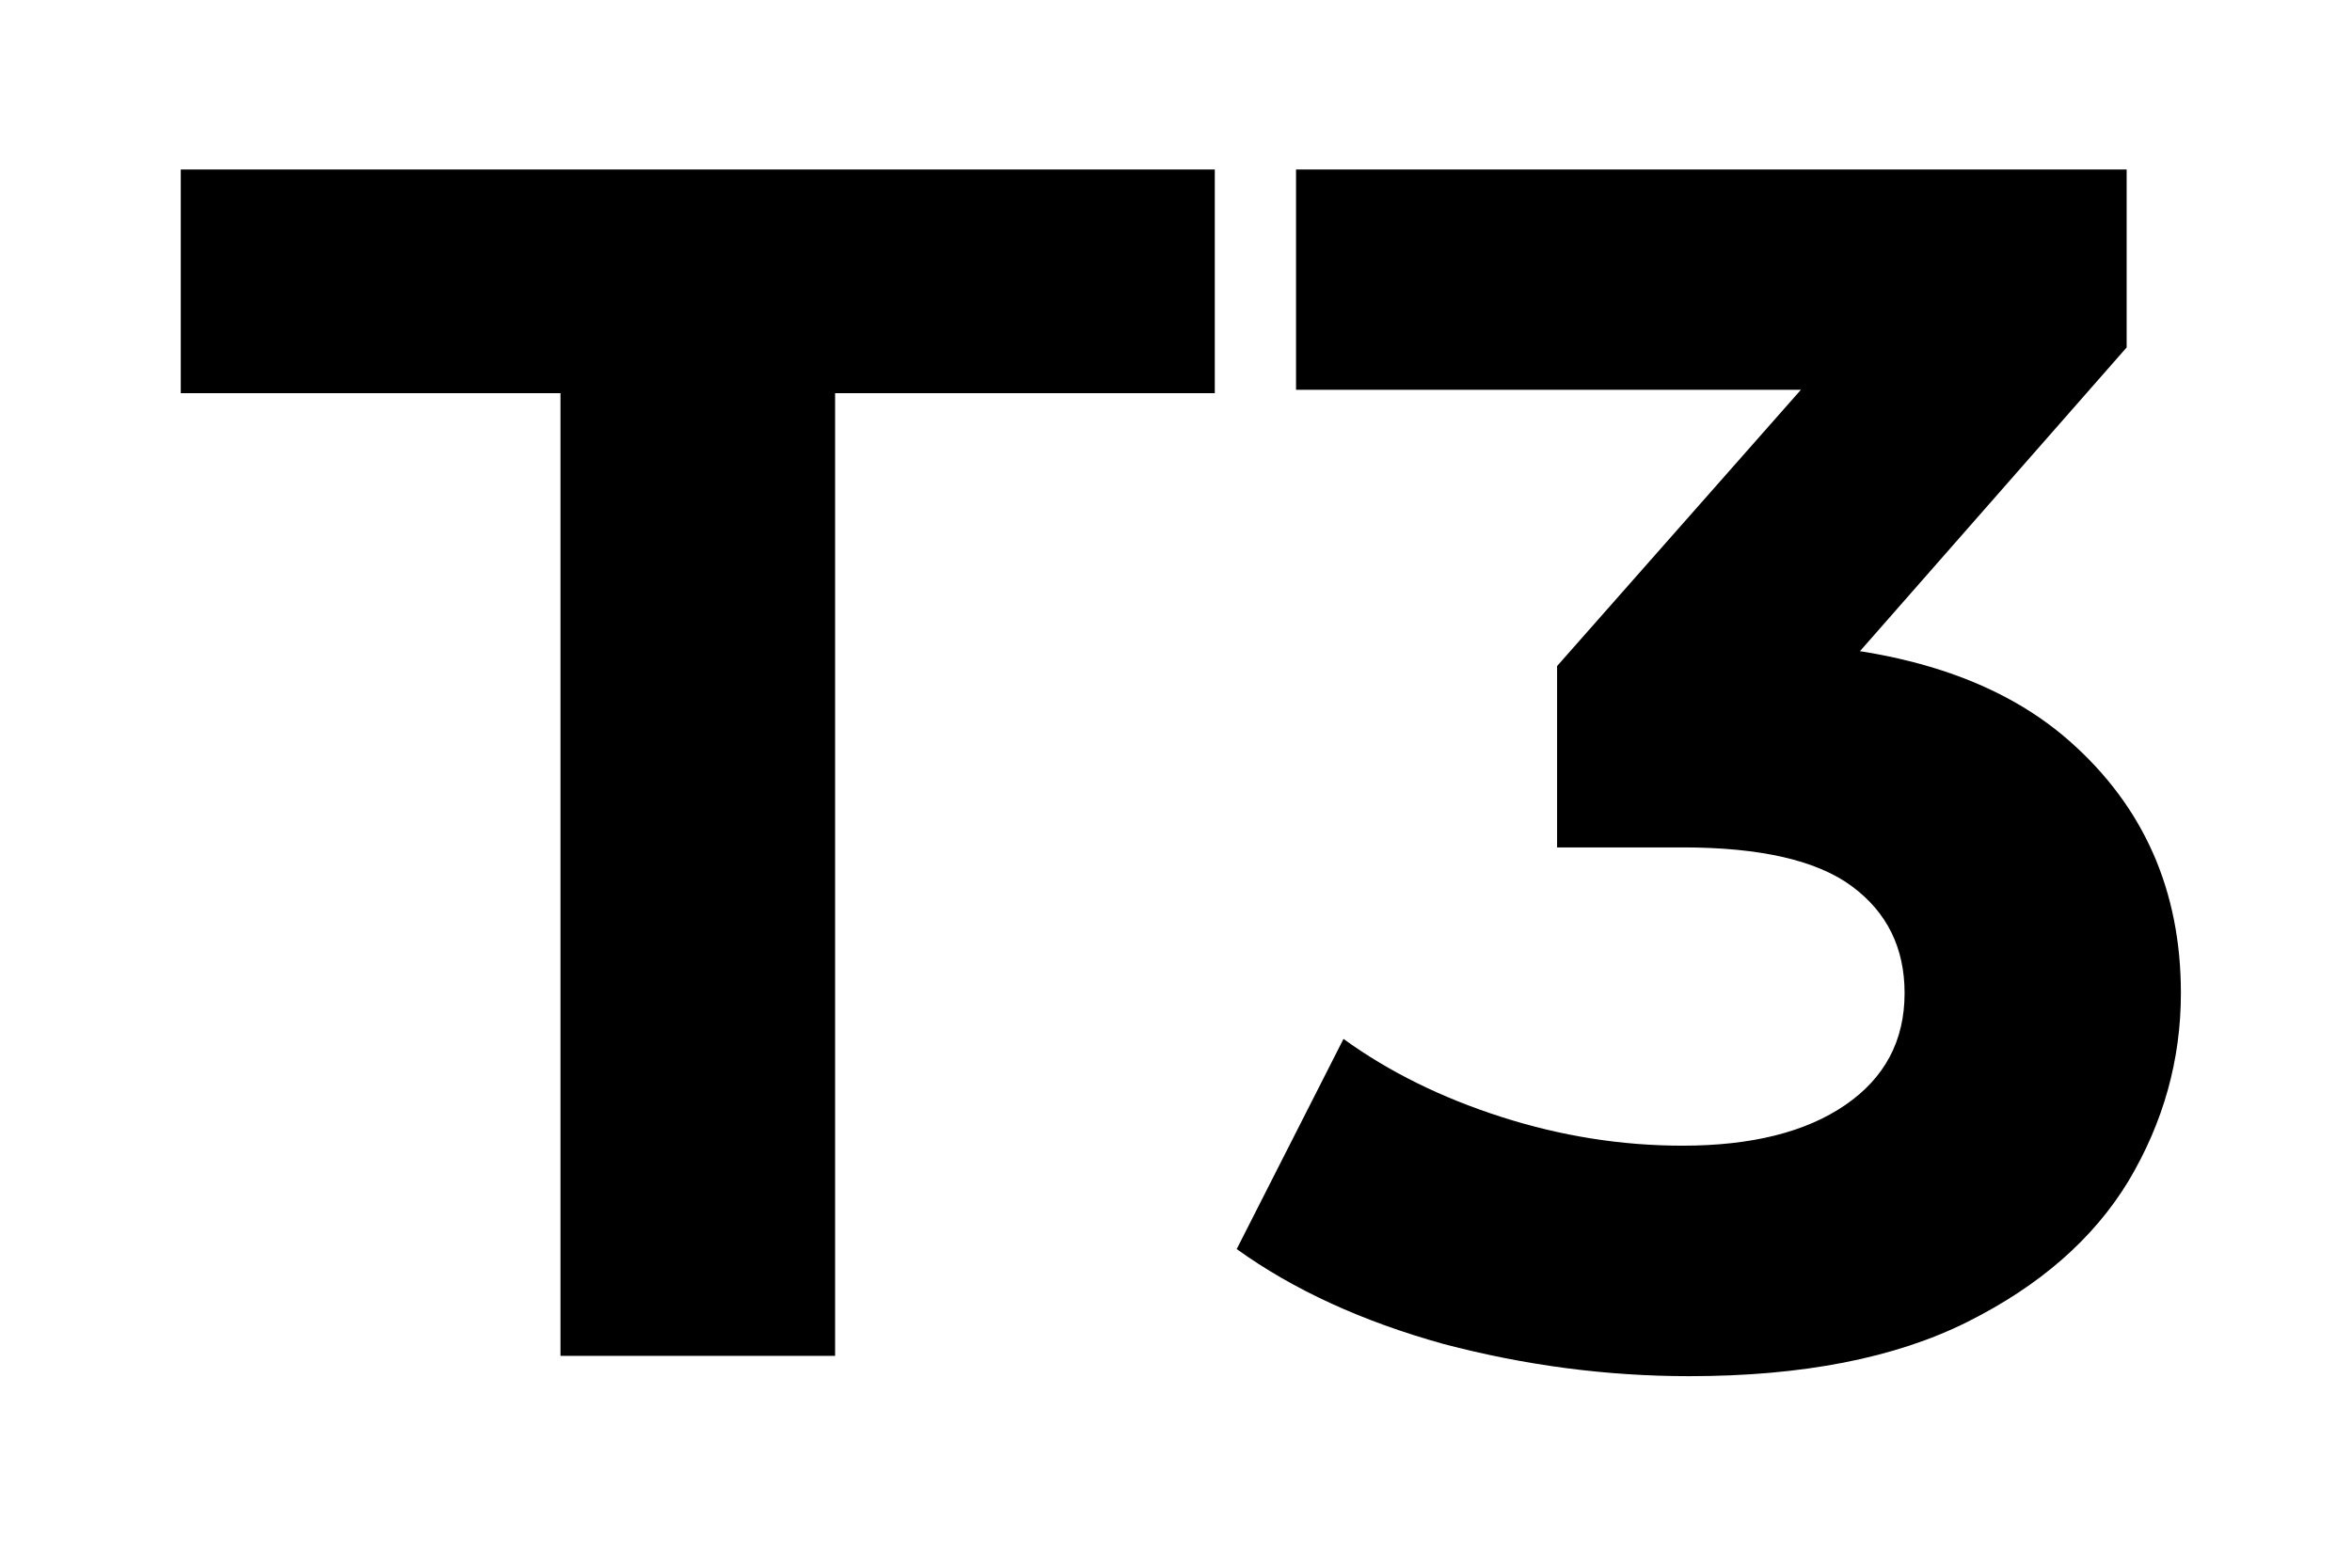
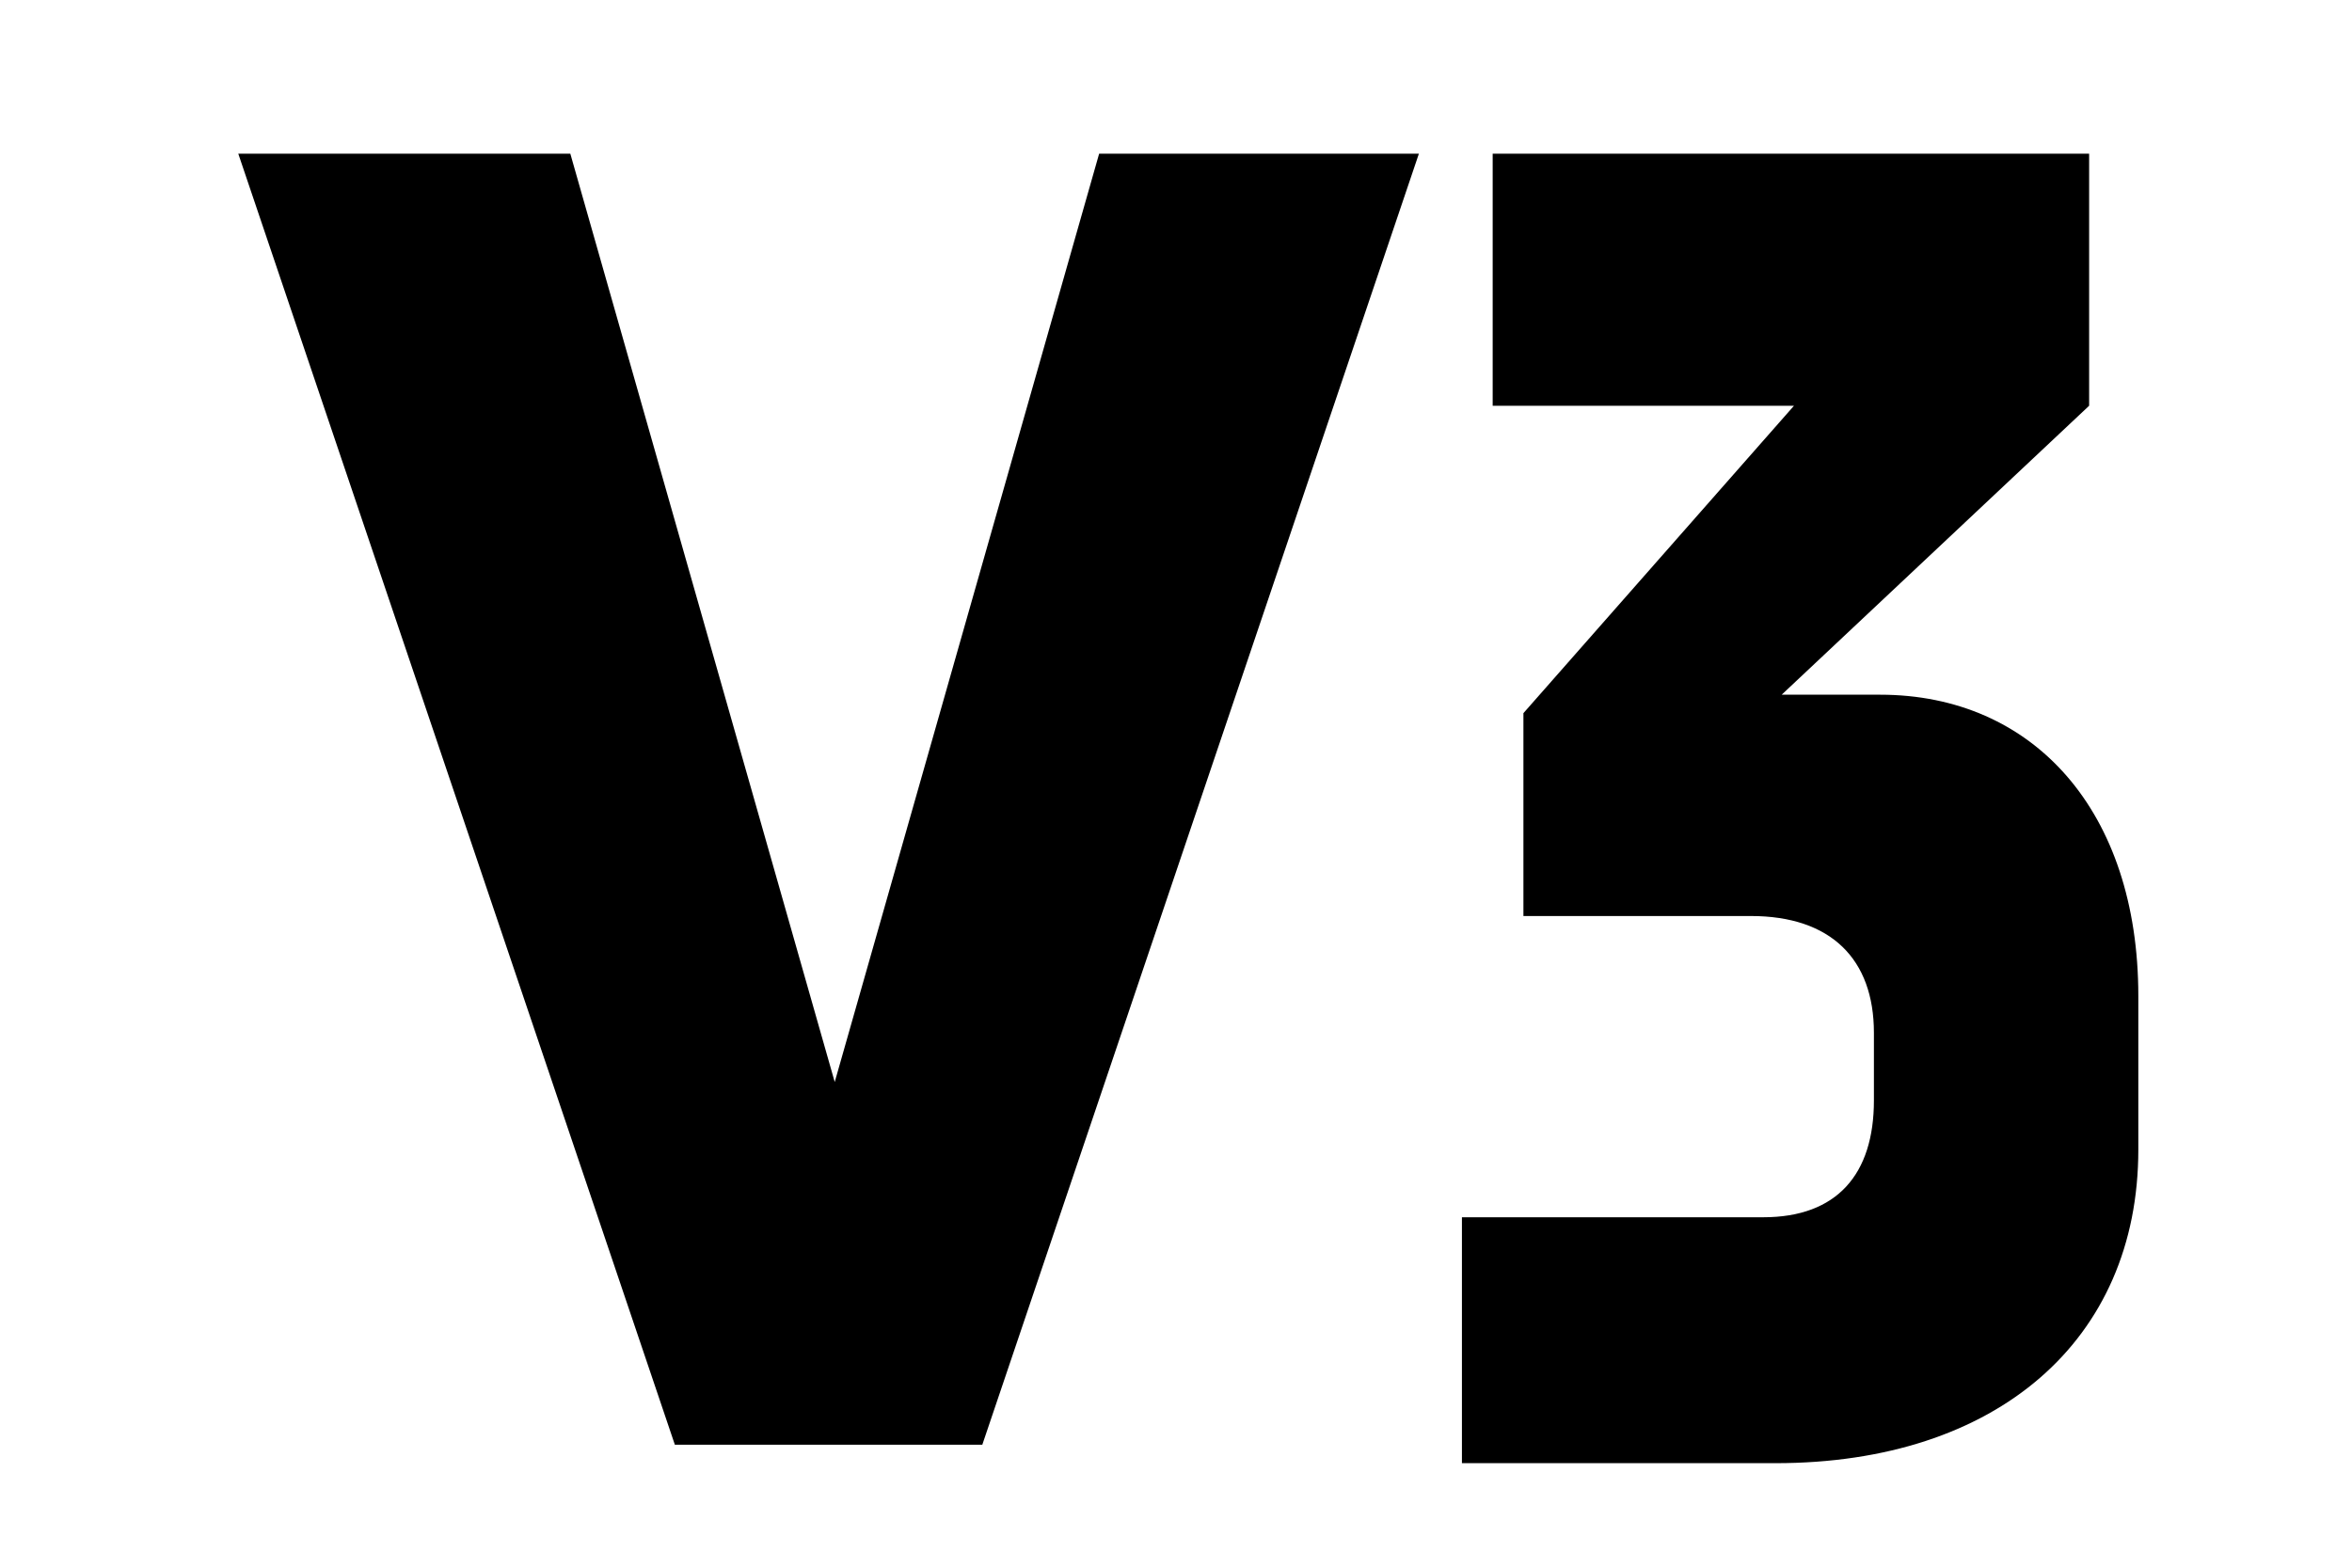
- <svg xmlns="http://www.w3.org/2000/svg" width="111" height="74" viewBox="7 29 111 74" fill="none">
-   <path d="M33.451 93V47.56H15.531V37H64.331V47.56H46.411V93H33.451ZM86.725 93.96C82.832 93.96 78.965 93.453 75.125 92.44C71.285 91.373 68.032 89.88 65.365 87.96L70.405 78.04C72.539 79.587 75.019 80.813 77.845 81.72C80.672 82.627 83.525 83.08 86.405 83.08C89.659 83.08 92.219 82.44 94.085 81.16C95.952 79.88 96.885 78.12 96.885 75.88C96.885 73.747 96.059 72.067 94.405 70.84C92.752 69.613 90.085 69 86.405 69H80.485V60.44L96.085 42.76L97.525 47.4H68.165V37H107.365V45.4L91.845 63.08L85.285 59.32H89.045C95.925 59.32 101.125 60.867 104.645 63.96C108.165 67.053 109.925 71.027 109.925 75.88C109.925 79.027 109.099 81.987 107.445 84.76C105.792 87.48 103.259 89.693 99.845 91.4C96.432 93.107 92.059 93.96 86.725 93.96Z" fill="black" />
+ <svg xmlns="http://www.w3.org/2000/svg" width="111" height="74" viewBox="170 260 690 510" fill="none">
+   <path d="M210 310 L318 310 L404 612 L490 310 L594 310 L452 730 L352 730 Z" fill="black" />
+   <path d="M618 310 L812 310 L812 392 L712 486 L744 486 C794 486 828 524 828 584 L828 634 C828 696 782 736 710 736 L608 736 L608 656 L706 656 C730 656 742 642 742 618 L742 596 C742 572 728 558 702 558 L628 558 L628 492 L716 392 L618 392 Z" fill="black" />
</svg>
